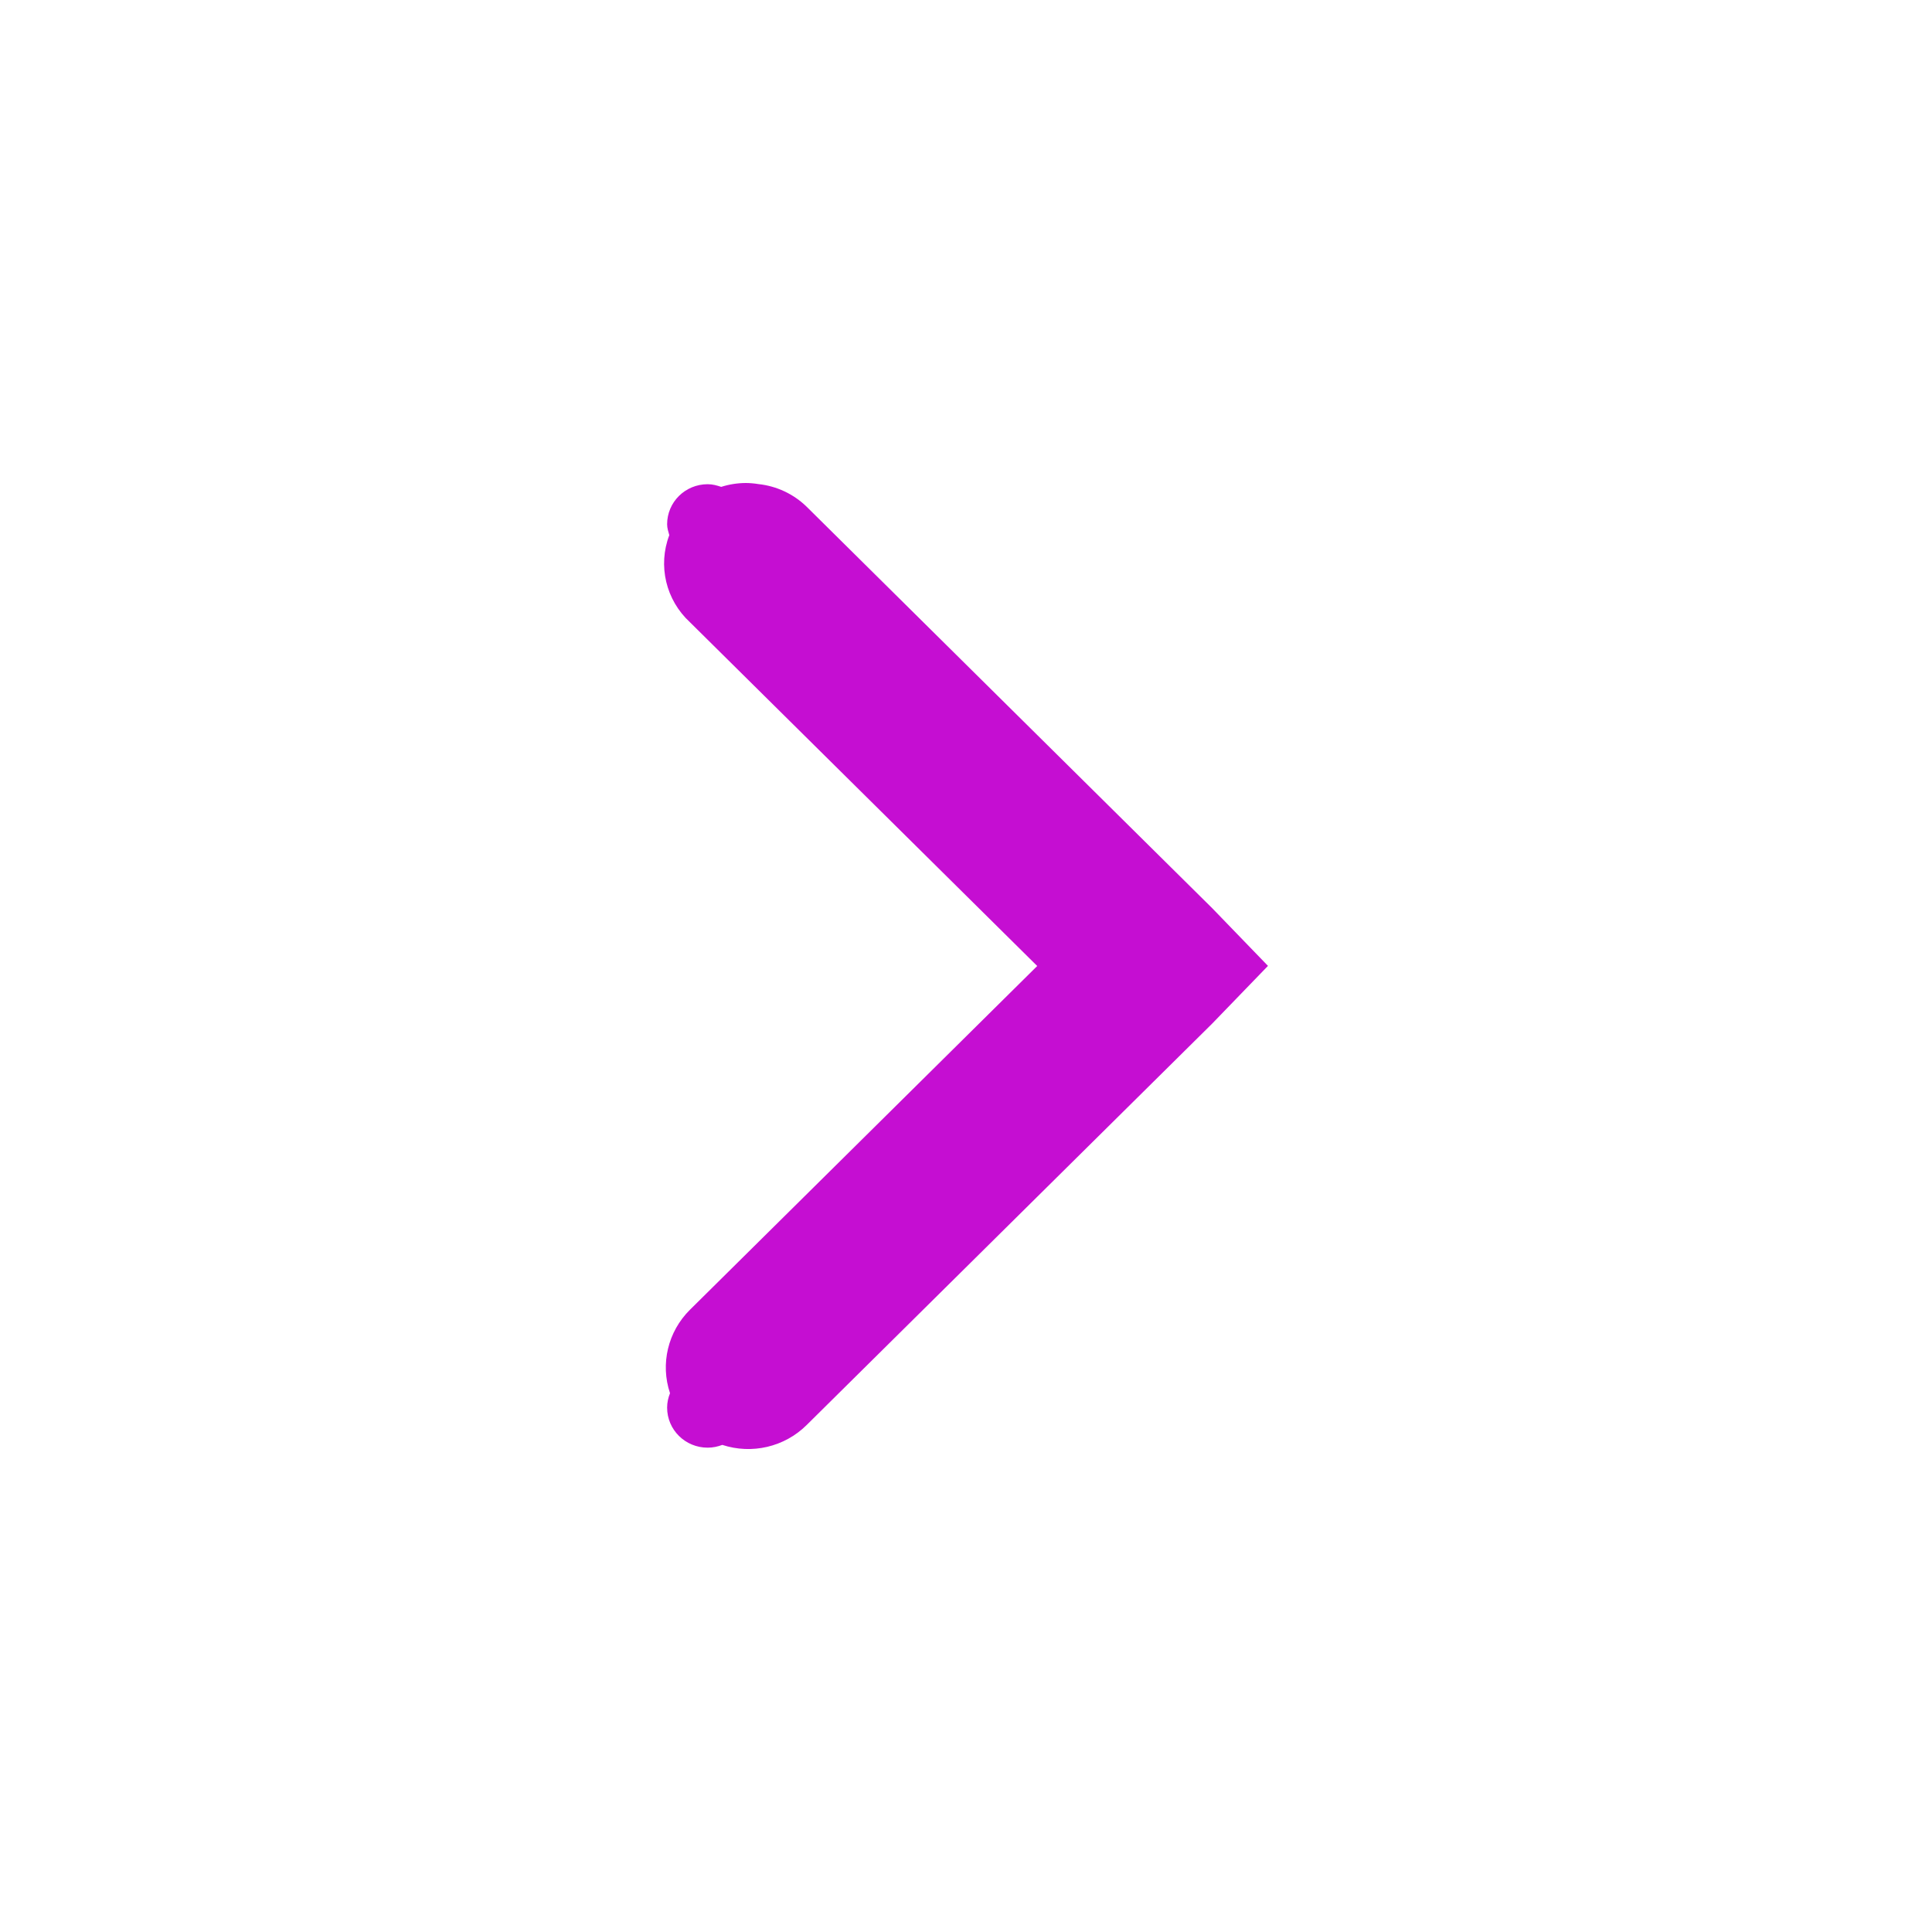
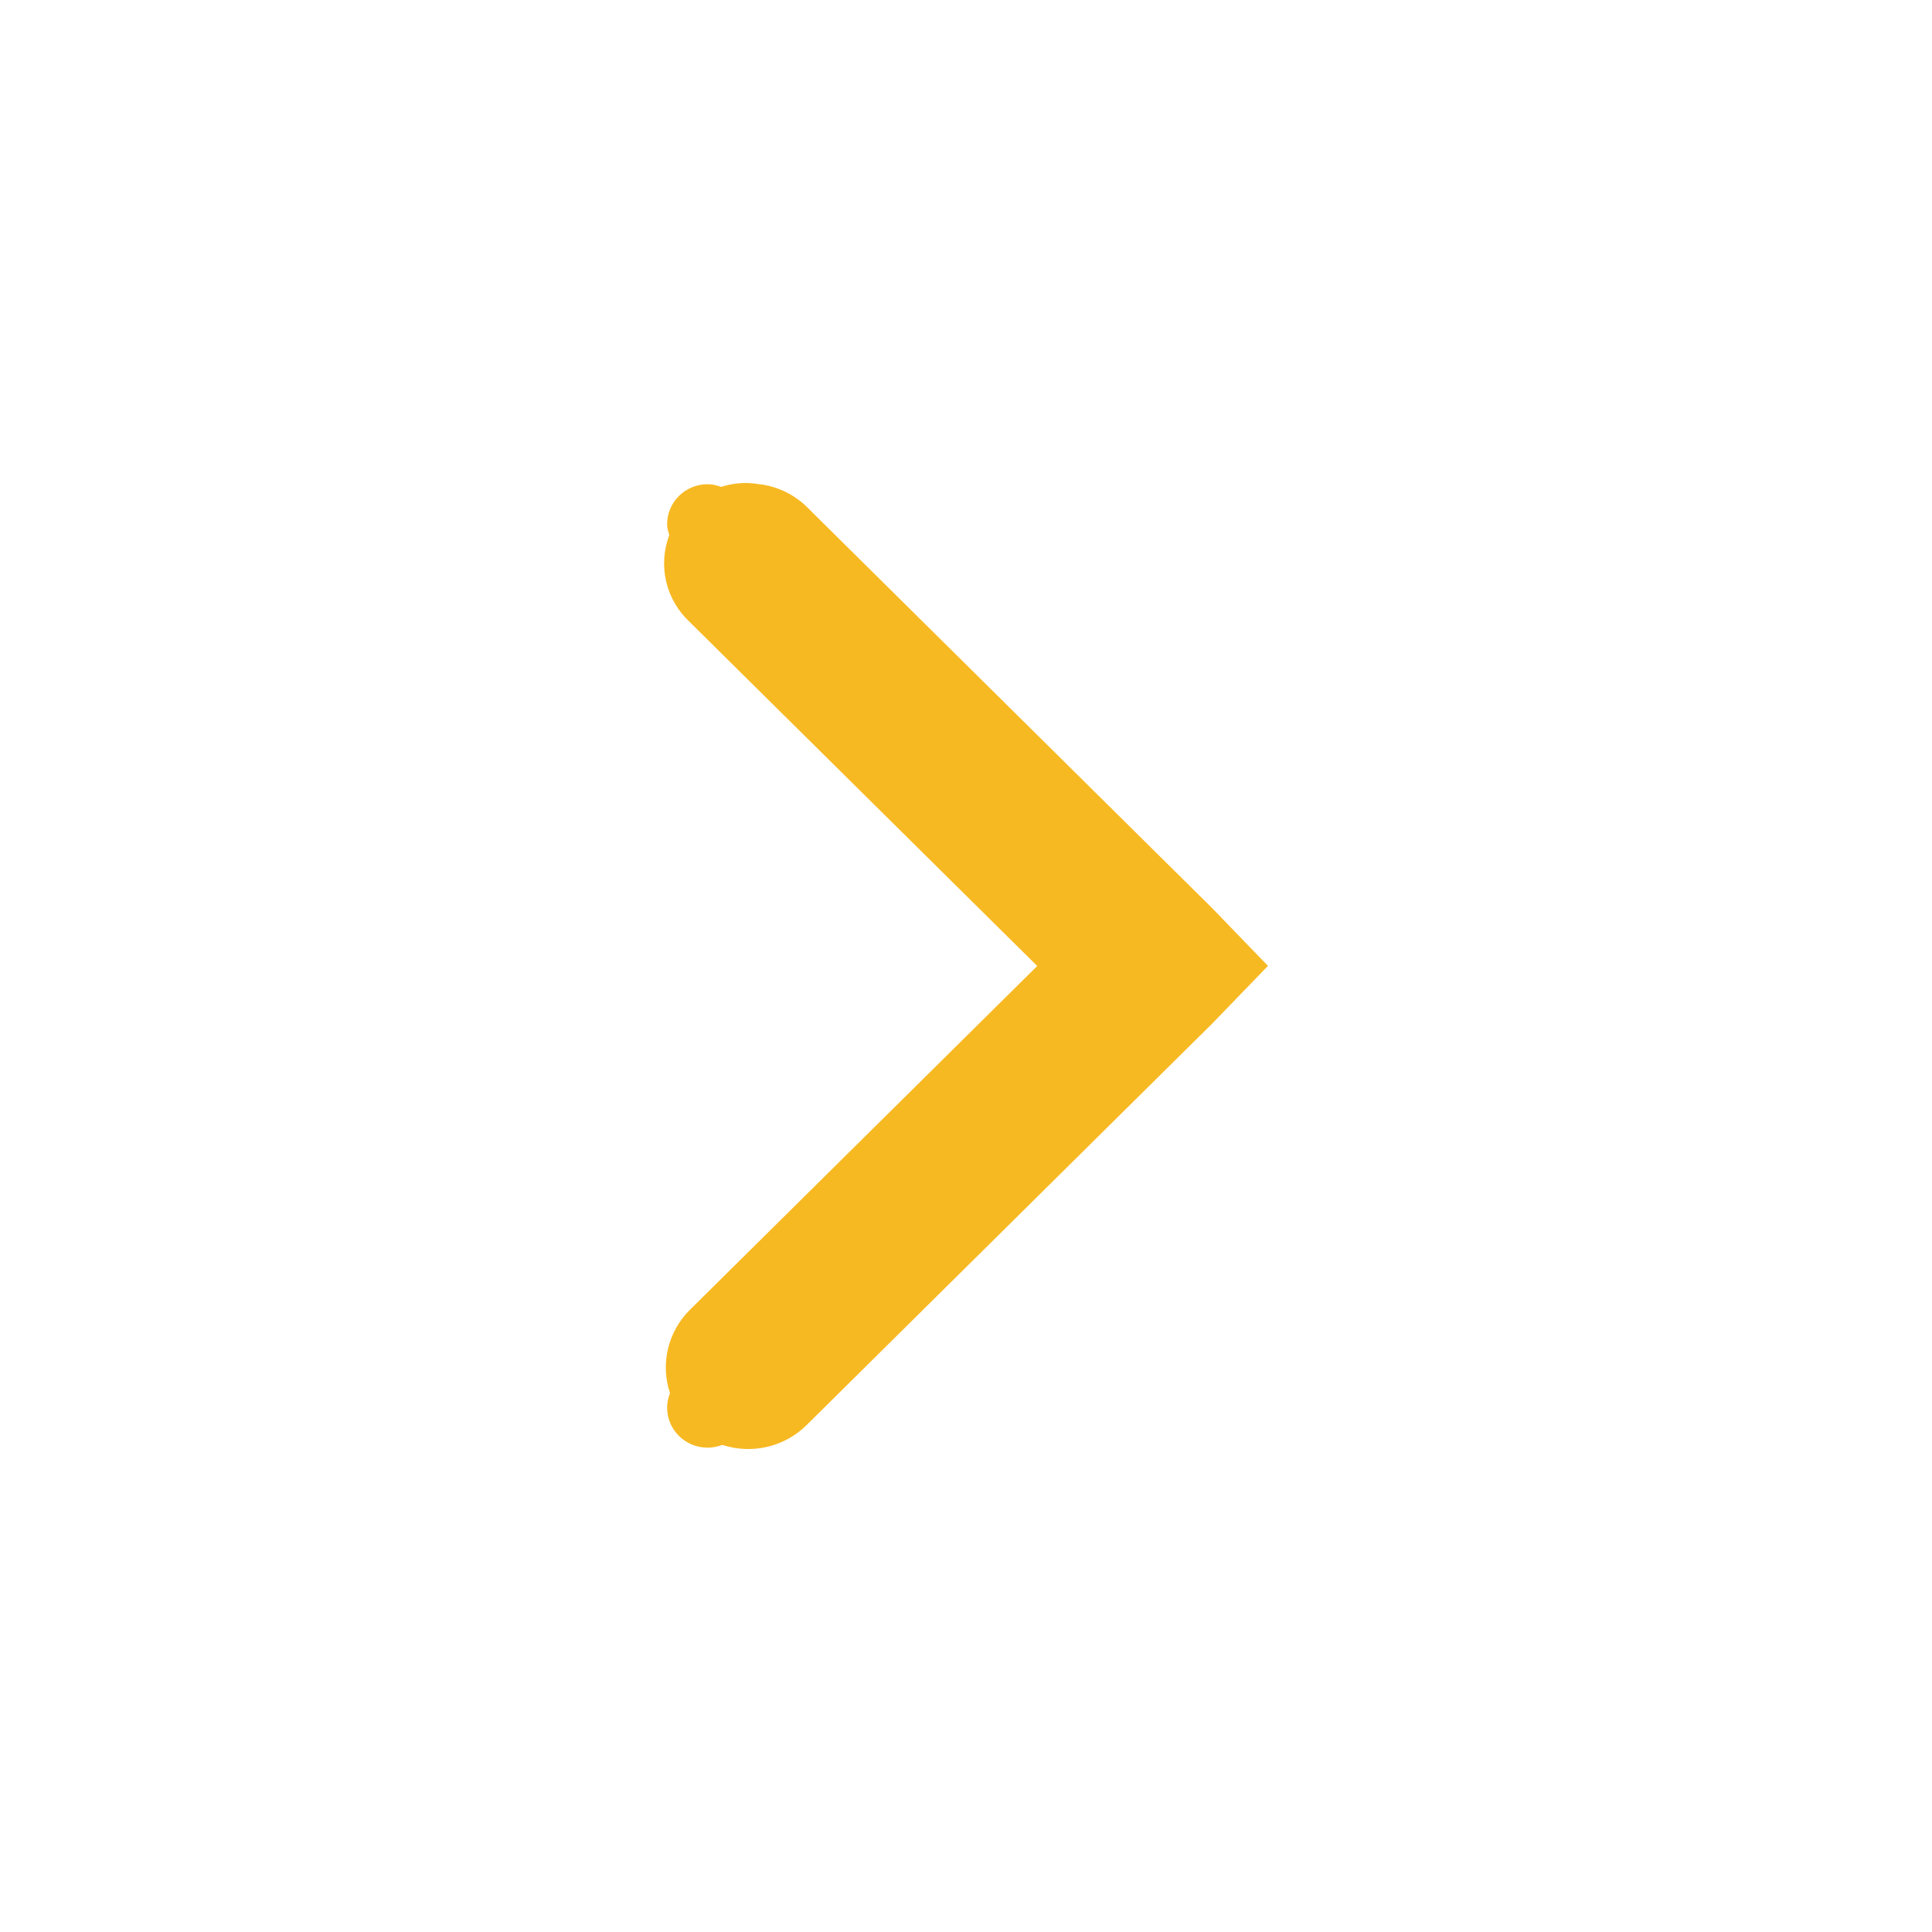
<svg xmlns="http://www.w3.org/2000/svg" xmlns:ns1="http://www.openswatchbook.org/uri/2009/osb" width="16" version="1.1" id="svg7384" height="16">
  <defs id="defs7386">
    <linearGradient ns1:paint="solid" id="selected_bg_color">
      <stop id="stop4147" offset="0" style="stop-color:#5294e2;stop-opacity:1;" />
    </linearGradient>
  </defs>
  <g transform="translate(-100.0002,-747)" style="display:inline" id="layer9" />
  <g transform="translate(-100.0002,-747)" id="layer10" />
  <g transform="translate(-100.0002,-747)" id="layer11" />
  <g transform="translate(-100.0002,-747)" id="layer13" />
  <g transform="translate(-100.0002,-747)" id="layer14" />
  <g transform="translate(-100.0002,-747)" style="display:inline" id="layer15" />
  <g transform="translate(-100.0002,-747)" style="display:inline" id="g71291" />
  <g transform="translate(-100.0002,-747)" style="display:inline" id="g4953" />
  <g transform="translate(-100.0002,-747)" style="display:inline" id="layer12">
-     <path id="path6040" d="m 106.177,751 a 0.672,0.665 0 0 1 0.104,0.009 0.672,0.665 0 0 1 0.399,0.187 l 3.359,3.325 0.462,0.478 -0.462,0.478 -3.359,3.325 a 0.683,0.676 0 0 1 -0.698,0.164 c -0.037,0.014 -0.078,0.023 -0.121,0.023 -0.186,0 -0.336,-0.148 -0.336,-0.332 0,-0.042 0.009,-0.082 0.024,-0.119 a 0.683,0.676 0 0 1 0.165,-0.691 l 2.876,-2.847 -2.876,-2.847 a 0.672,0.665 0 0 1 -0.171,-0.721 c -0.008,-0.029 -0.018,-0.058 -0.018,-0.09 0,-0.184 0.15,-0.332 0.336,-0.332 0.04,0 0.076,0.01 0.112,0.022 A 0.672,0.665 0 0 1 106.177,751 Z" style="color:#000000;font-style:normal;font-variant:normal;font-weight:normal;font-stretch:normal;font-size:medium;line-height:normal;font-family:Sans;-inkscape-font-specification:Sans;text-indent:0;text-align:start;text-decoration:none;text-decoration-line:none;letter-spacing:normal;word-spacing:normal;text-transform:none;writing-mode:lr-tb;direction:ltr;baseline-shift:baseline;text-anchor:start;display:inline;overflow:visible;visibility:visible;fill:#c50ed2;fill-opacity:1;stroke:none;stroke-width:2;marker:none;enable-background:accumulate" />
+     <path id="path6040" d="m 106.177,751 a 0.672,0.665 0 0 1 0.104,0.009 0.672,0.665 0 0 1 0.399,0.187 l 3.359,3.325 0.462,0.478 -0.462,0.478 -3.359,3.325 a 0.683,0.676 0 0 1 -0.698,0.164 c -0.037,0.014 -0.078,0.023 -0.121,0.023 -0.186,0 -0.336,-0.148 -0.336,-0.332 0,-0.042 0.009,-0.082 0.024,-0.119 a 0.683,0.676 0 0 1 0.165,-0.691 l 2.876,-2.847 -2.876,-2.847 a 0.672,0.665 0 0 1 -0.171,-0.721 c -0.008,-0.029 -0.018,-0.058 -0.018,-0.09 0,-0.184 0.15,-0.332 0.336,-0.332 0.04,0 0.076,0.01 0.112,0.022 A 0.672,0.665 0 0 1 106.177,751 Z" style="color:#000000;font-style:normal;font-variant:normal;font-weight:normal;font-stretch:normal;font-size:medium;line-height:normal;font-family:Sans;-inkscape-font-specification:Sans;text-indent:0;text-align:start;text-decoration:none;text-decoration-line:none;letter-spacing:normal;word-spacing:normal;text-transform:none;writing-mode:lr-tb;direction:ltr;baseline-shift:baseline;text-anchor:start;display:inline;overflow:visible;visibility:visible;fill:#f7b922;fill-opacity:1;stroke:none;stroke-width:2;marker:none;enable-background:accumulate" />
  </g>
</svg>
